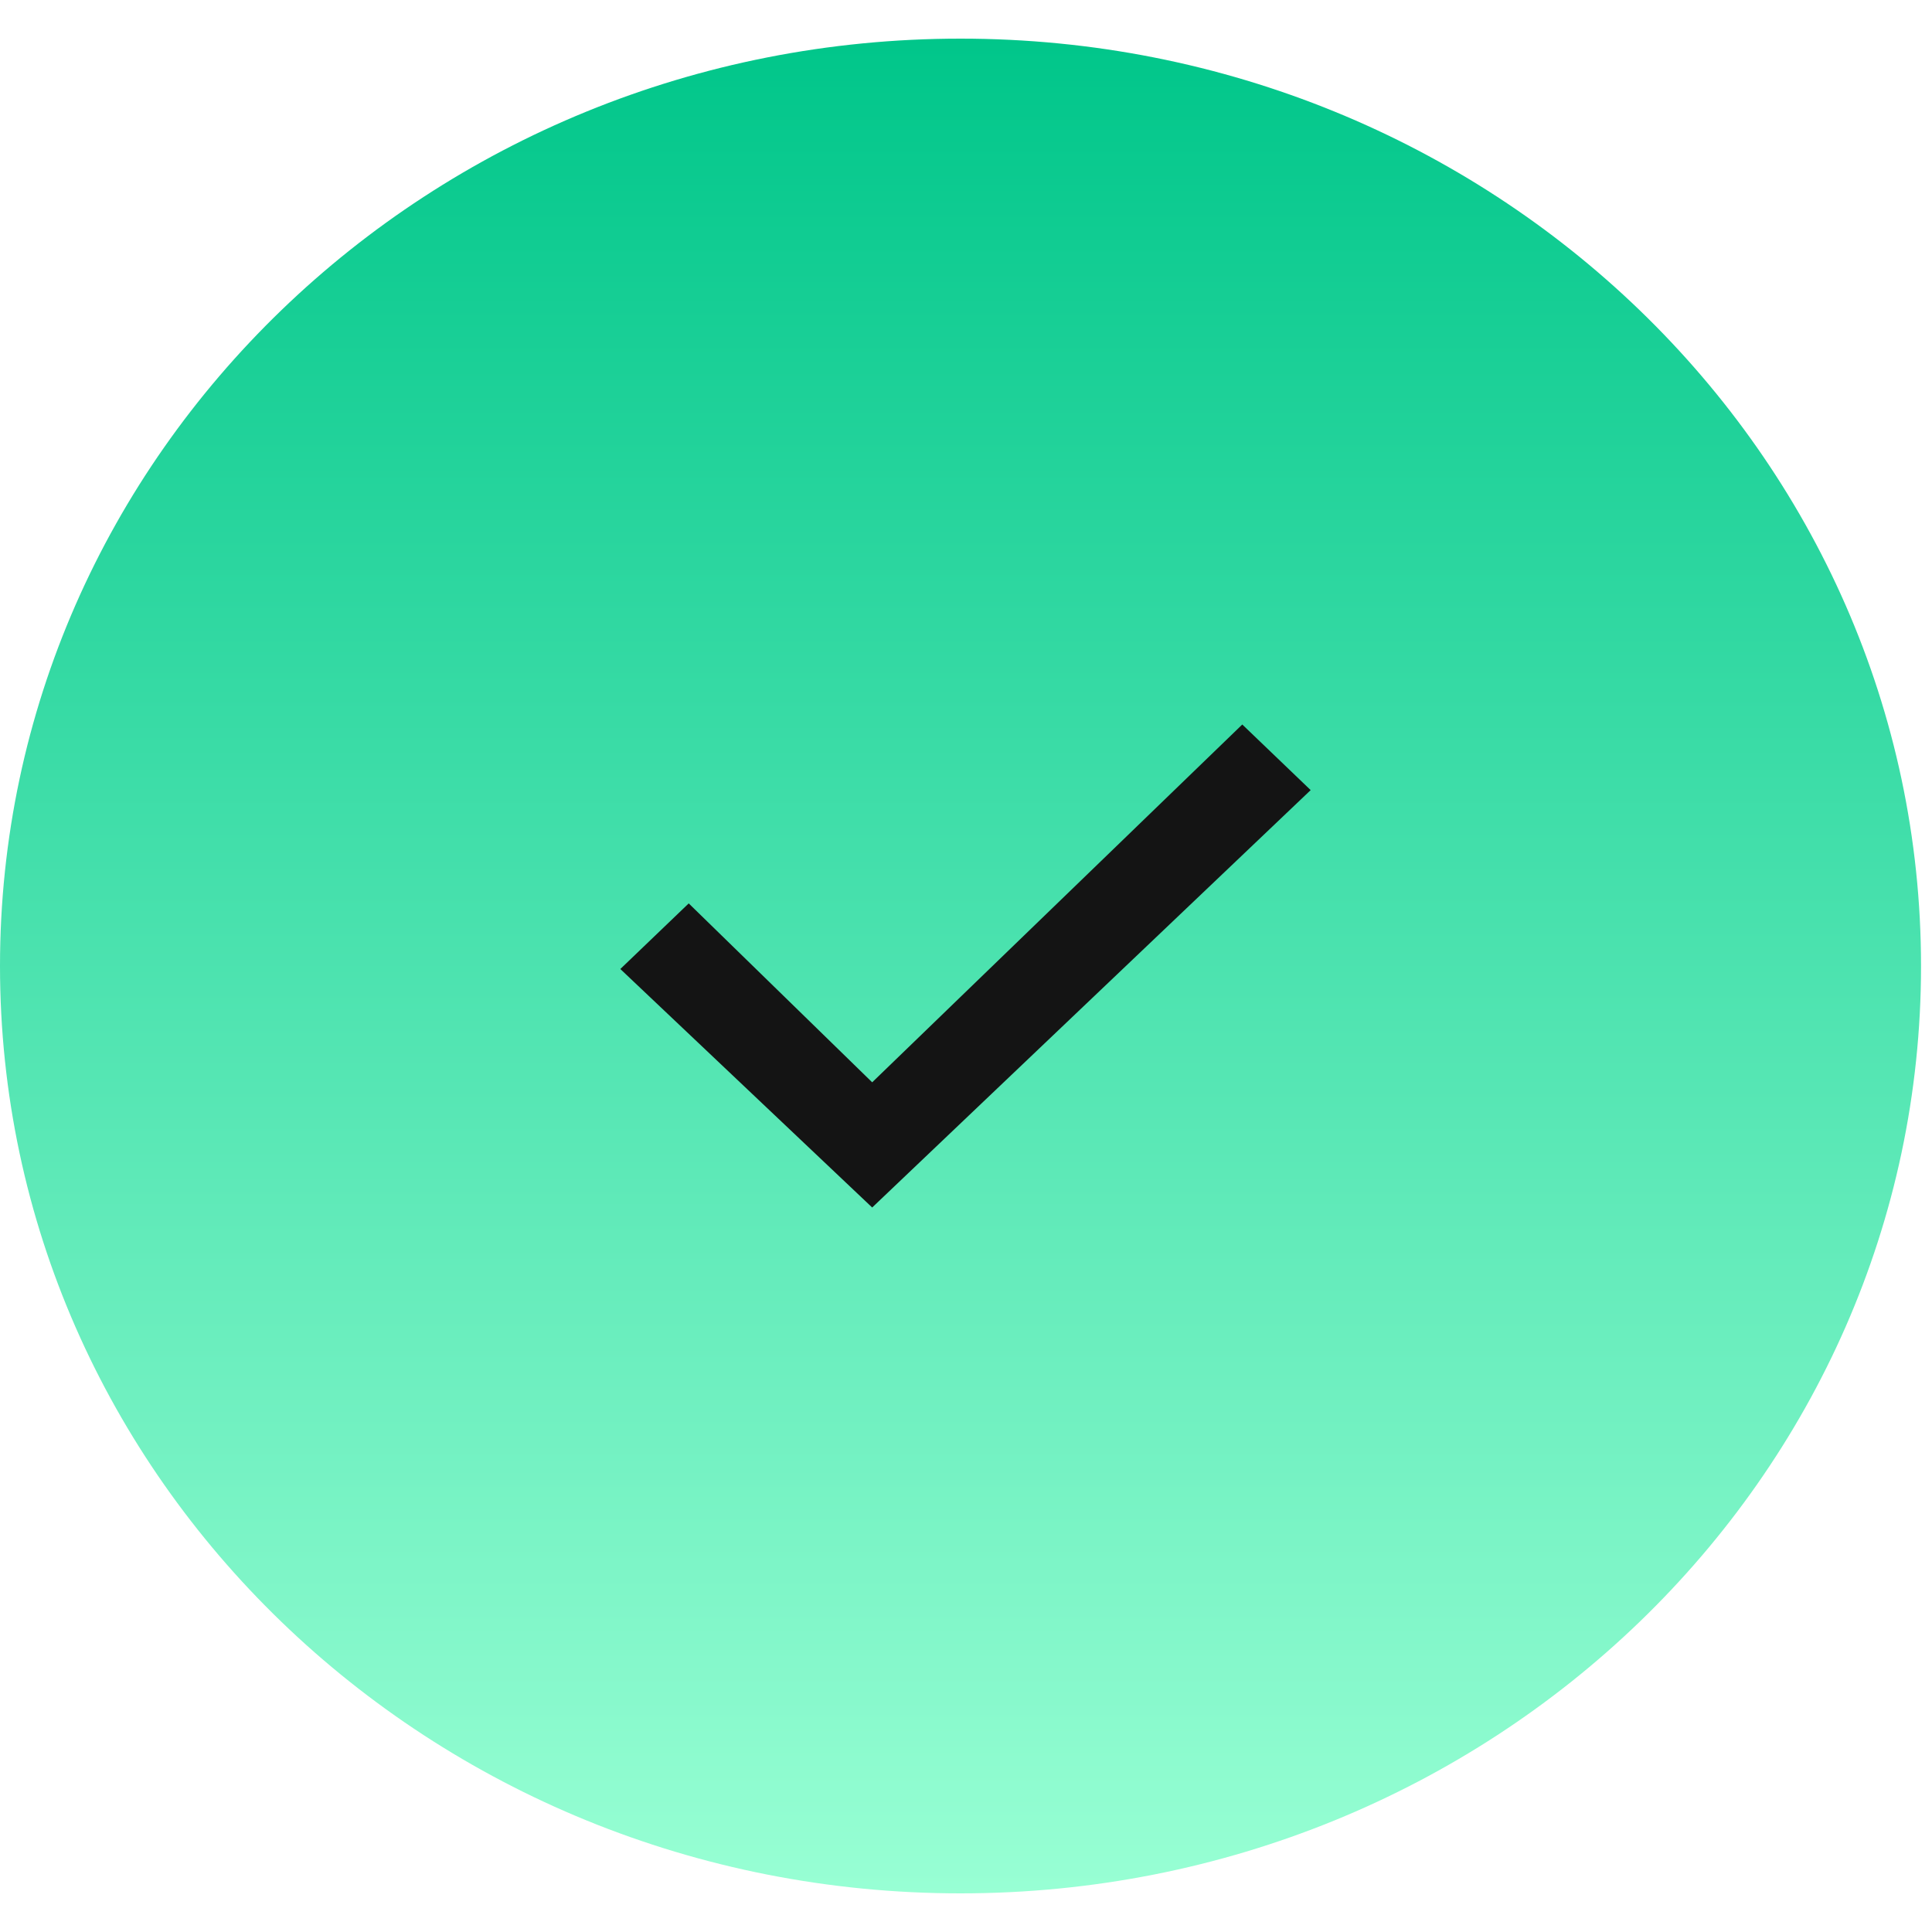
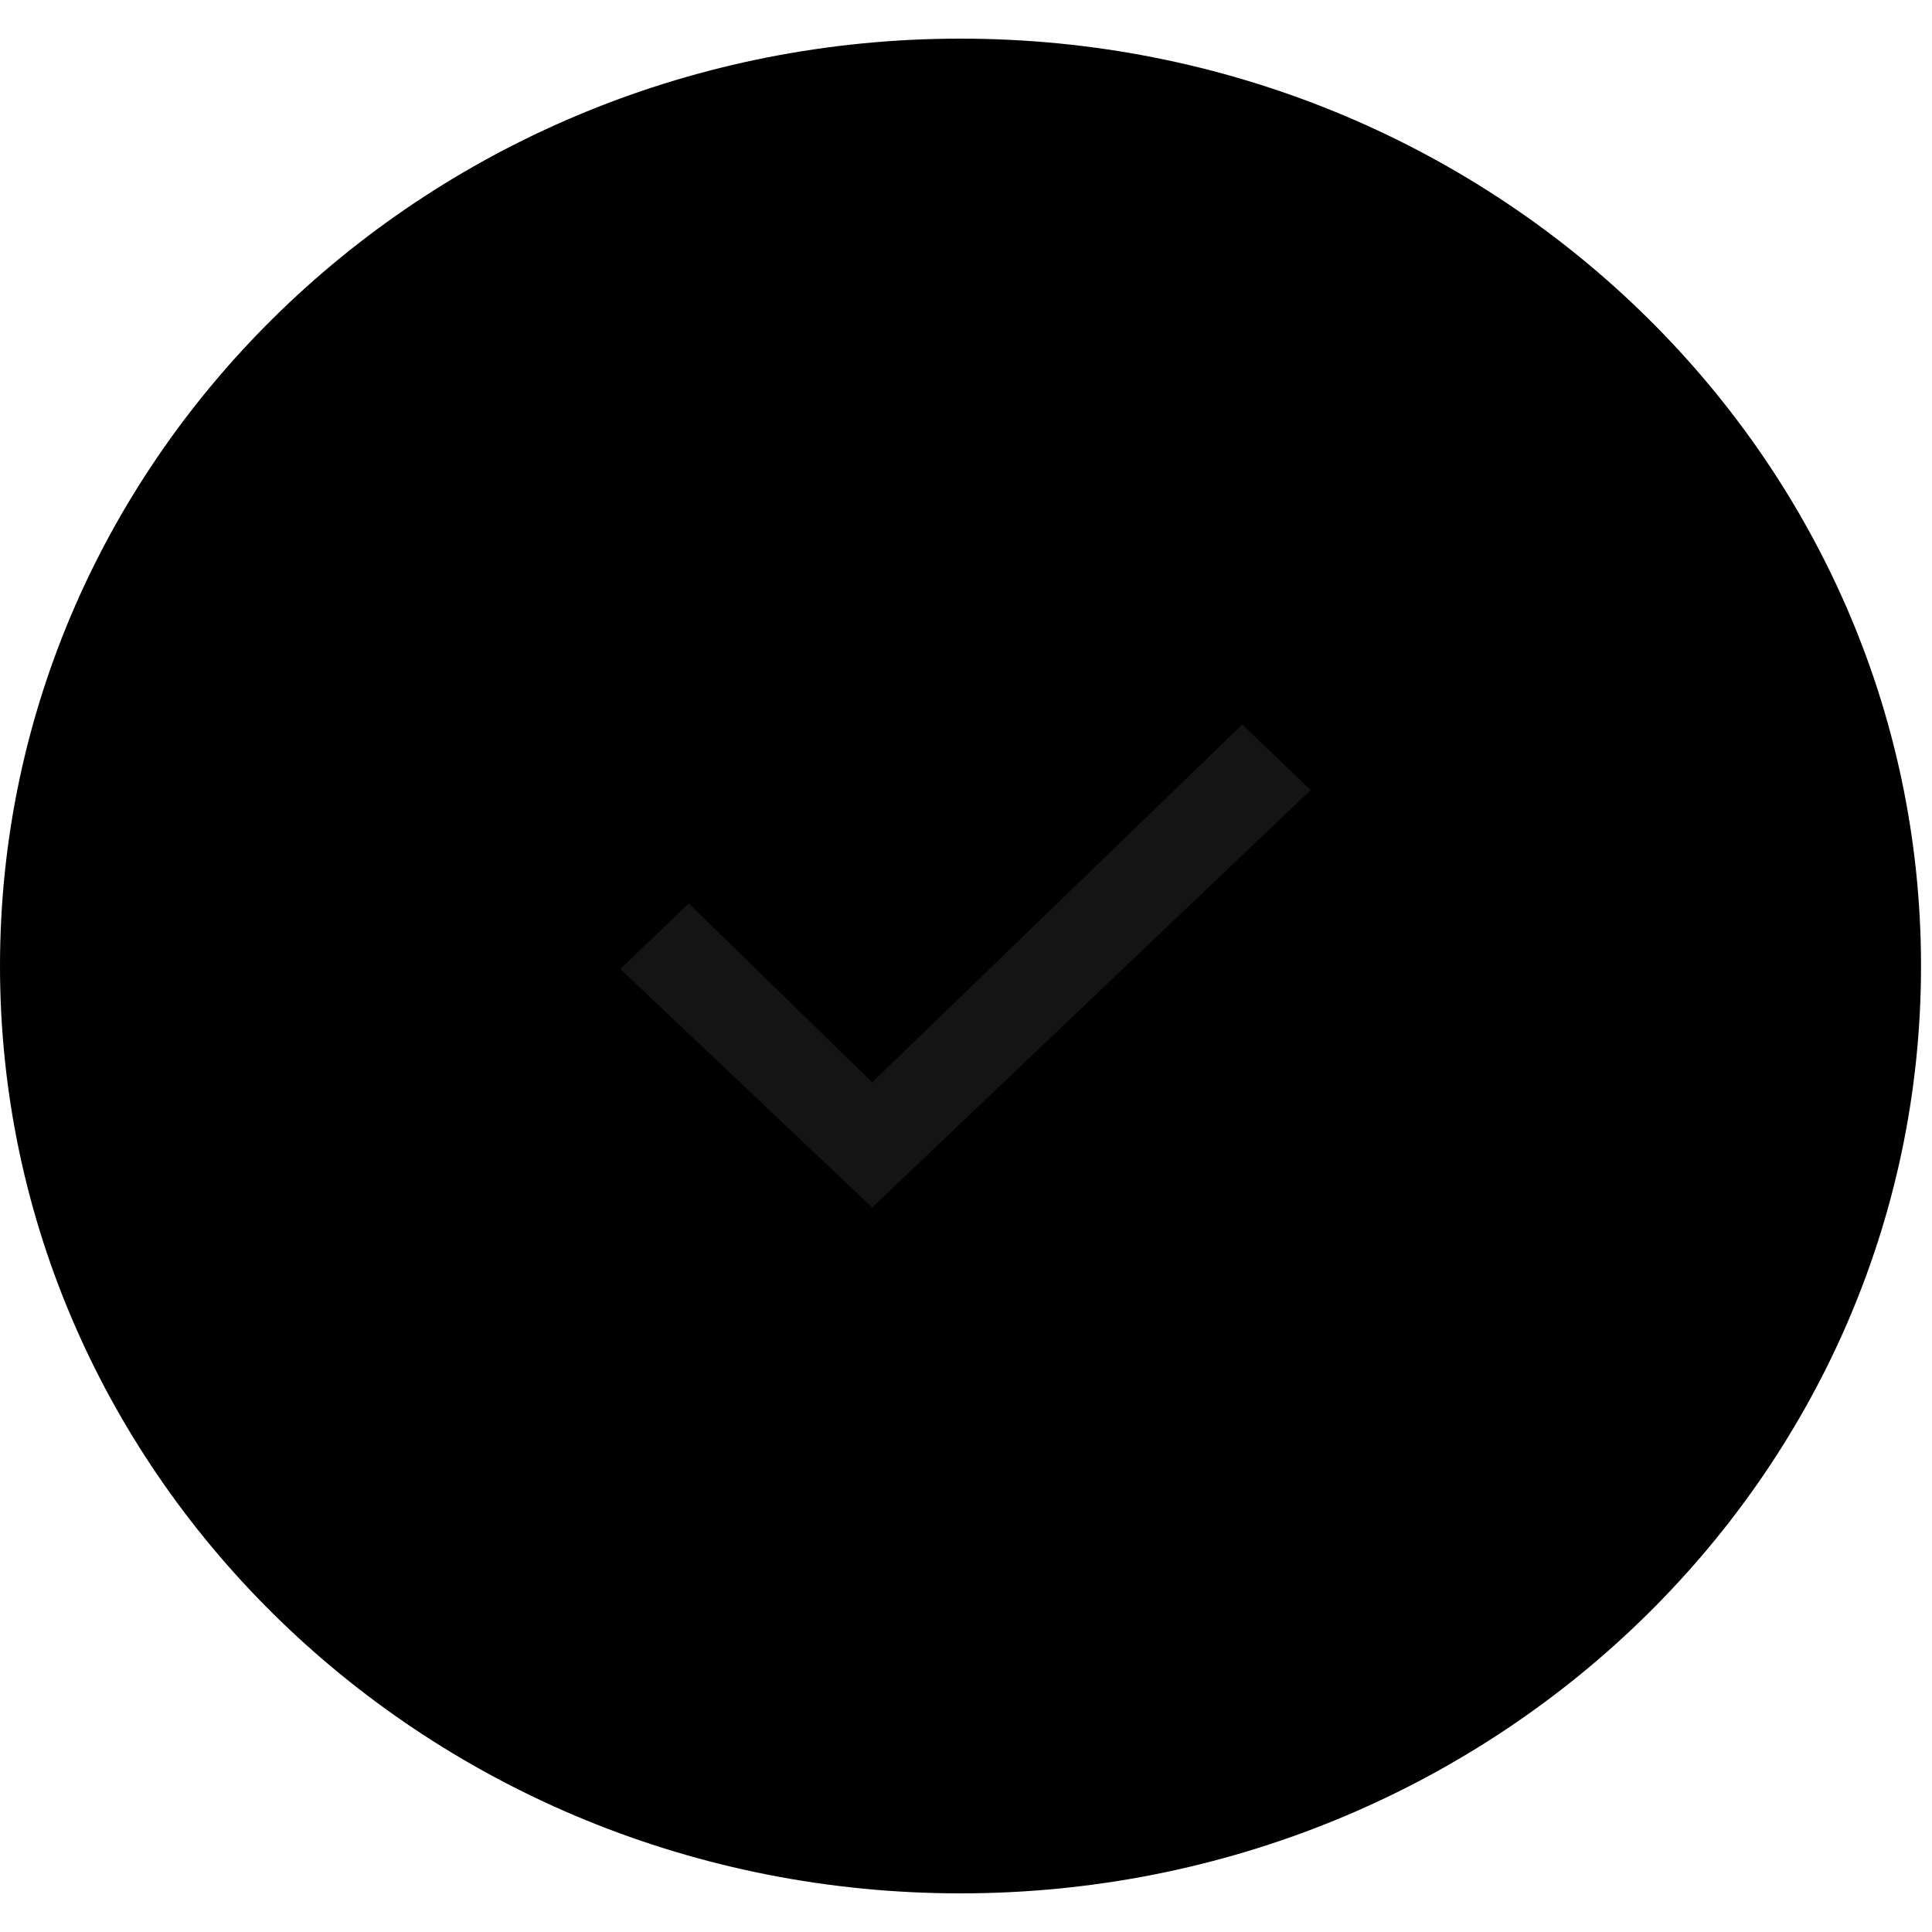
<svg xmlns="http://www.w3.org/2000/svg" width="25" height="25" viewBox="0 0 25 25" fill="none">
  <ellipse cx="12.429" cy="12.5" rx="12.429" ry="12" fill="url(#paint0_linear_1494_20178)" />
  <path d="M11.286 15.625L8.027 12.539L8.912 11.69L11.286 14.005L16.075 9.375L16.96 10.224L11.286 15.625Z" fill="#141414" />
  <defs>
    <linearGradient id="paint0_linear_1494_20178" x1="12.429" y1="0.5" x2="12.429" y2="24.5" gradientUnits="userSpaceOnUse">
-       <stop stop-color="#00C68A" />
-       <stop offset="1" stop-color="#98FFD4" />
+       <stop stopColor="#00C68A" />
+       <stop offset="1" stopColor="#98FFD4" />
    </linearGradient>
  </defs>
</svg>
